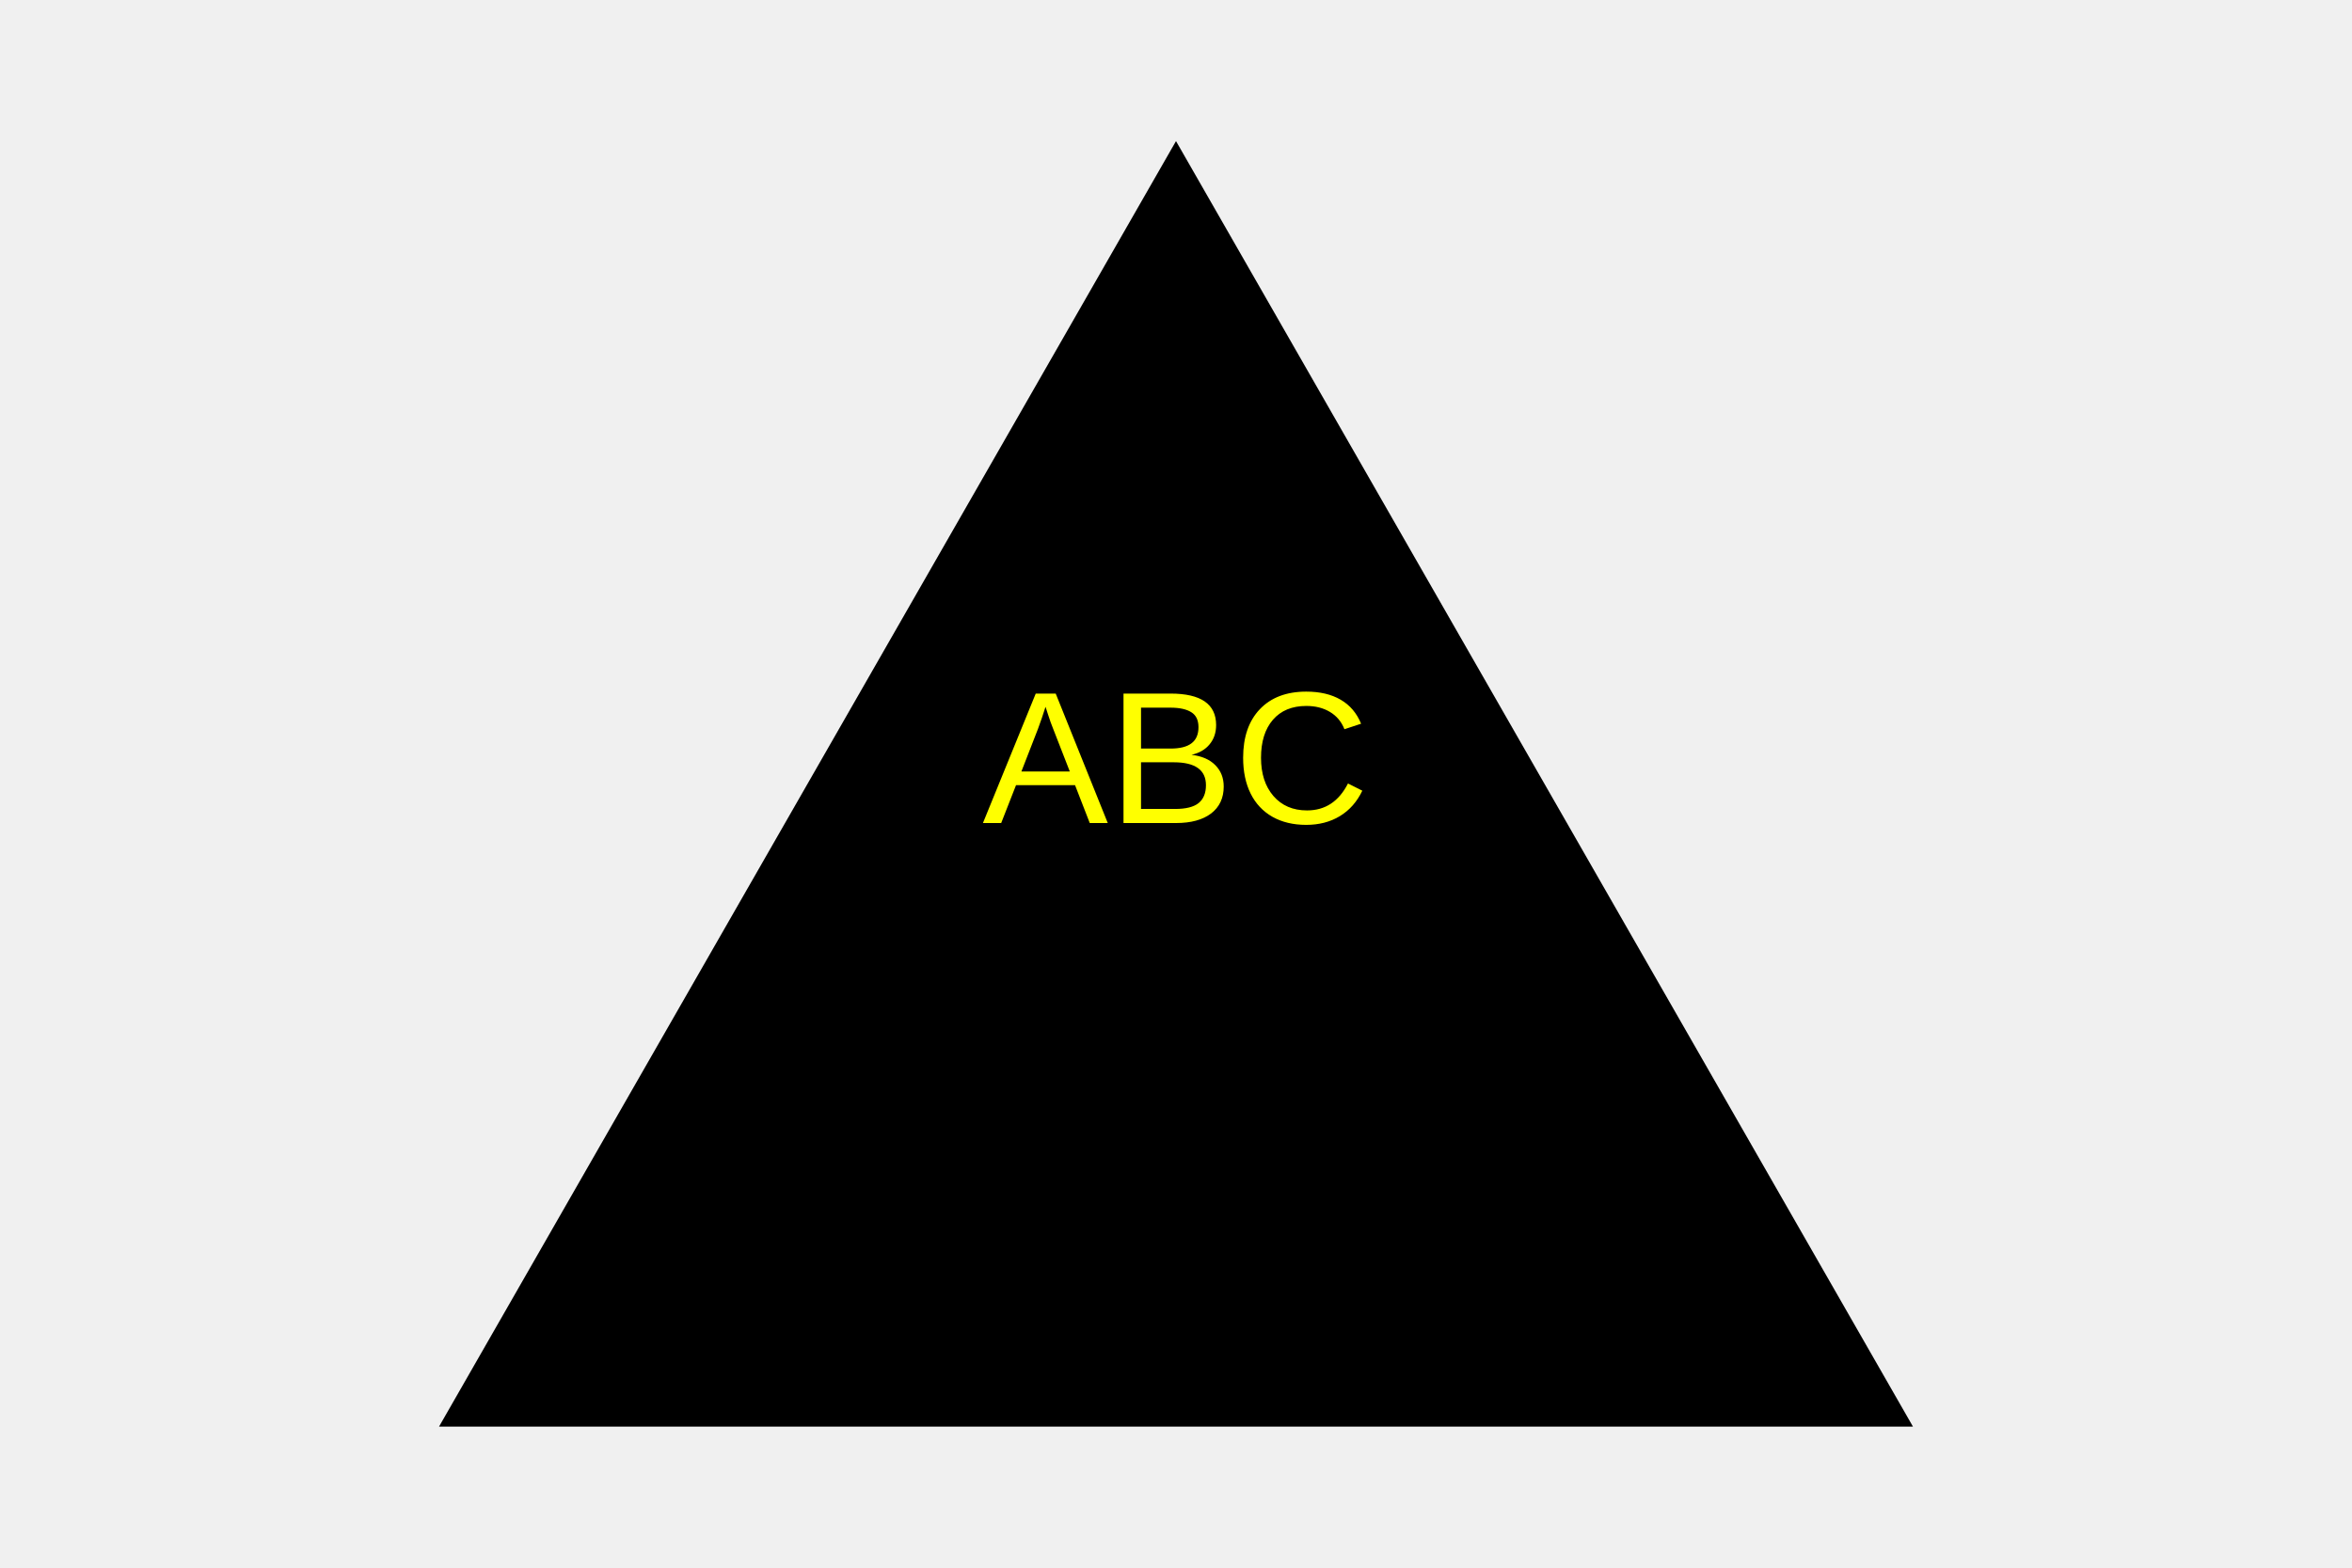
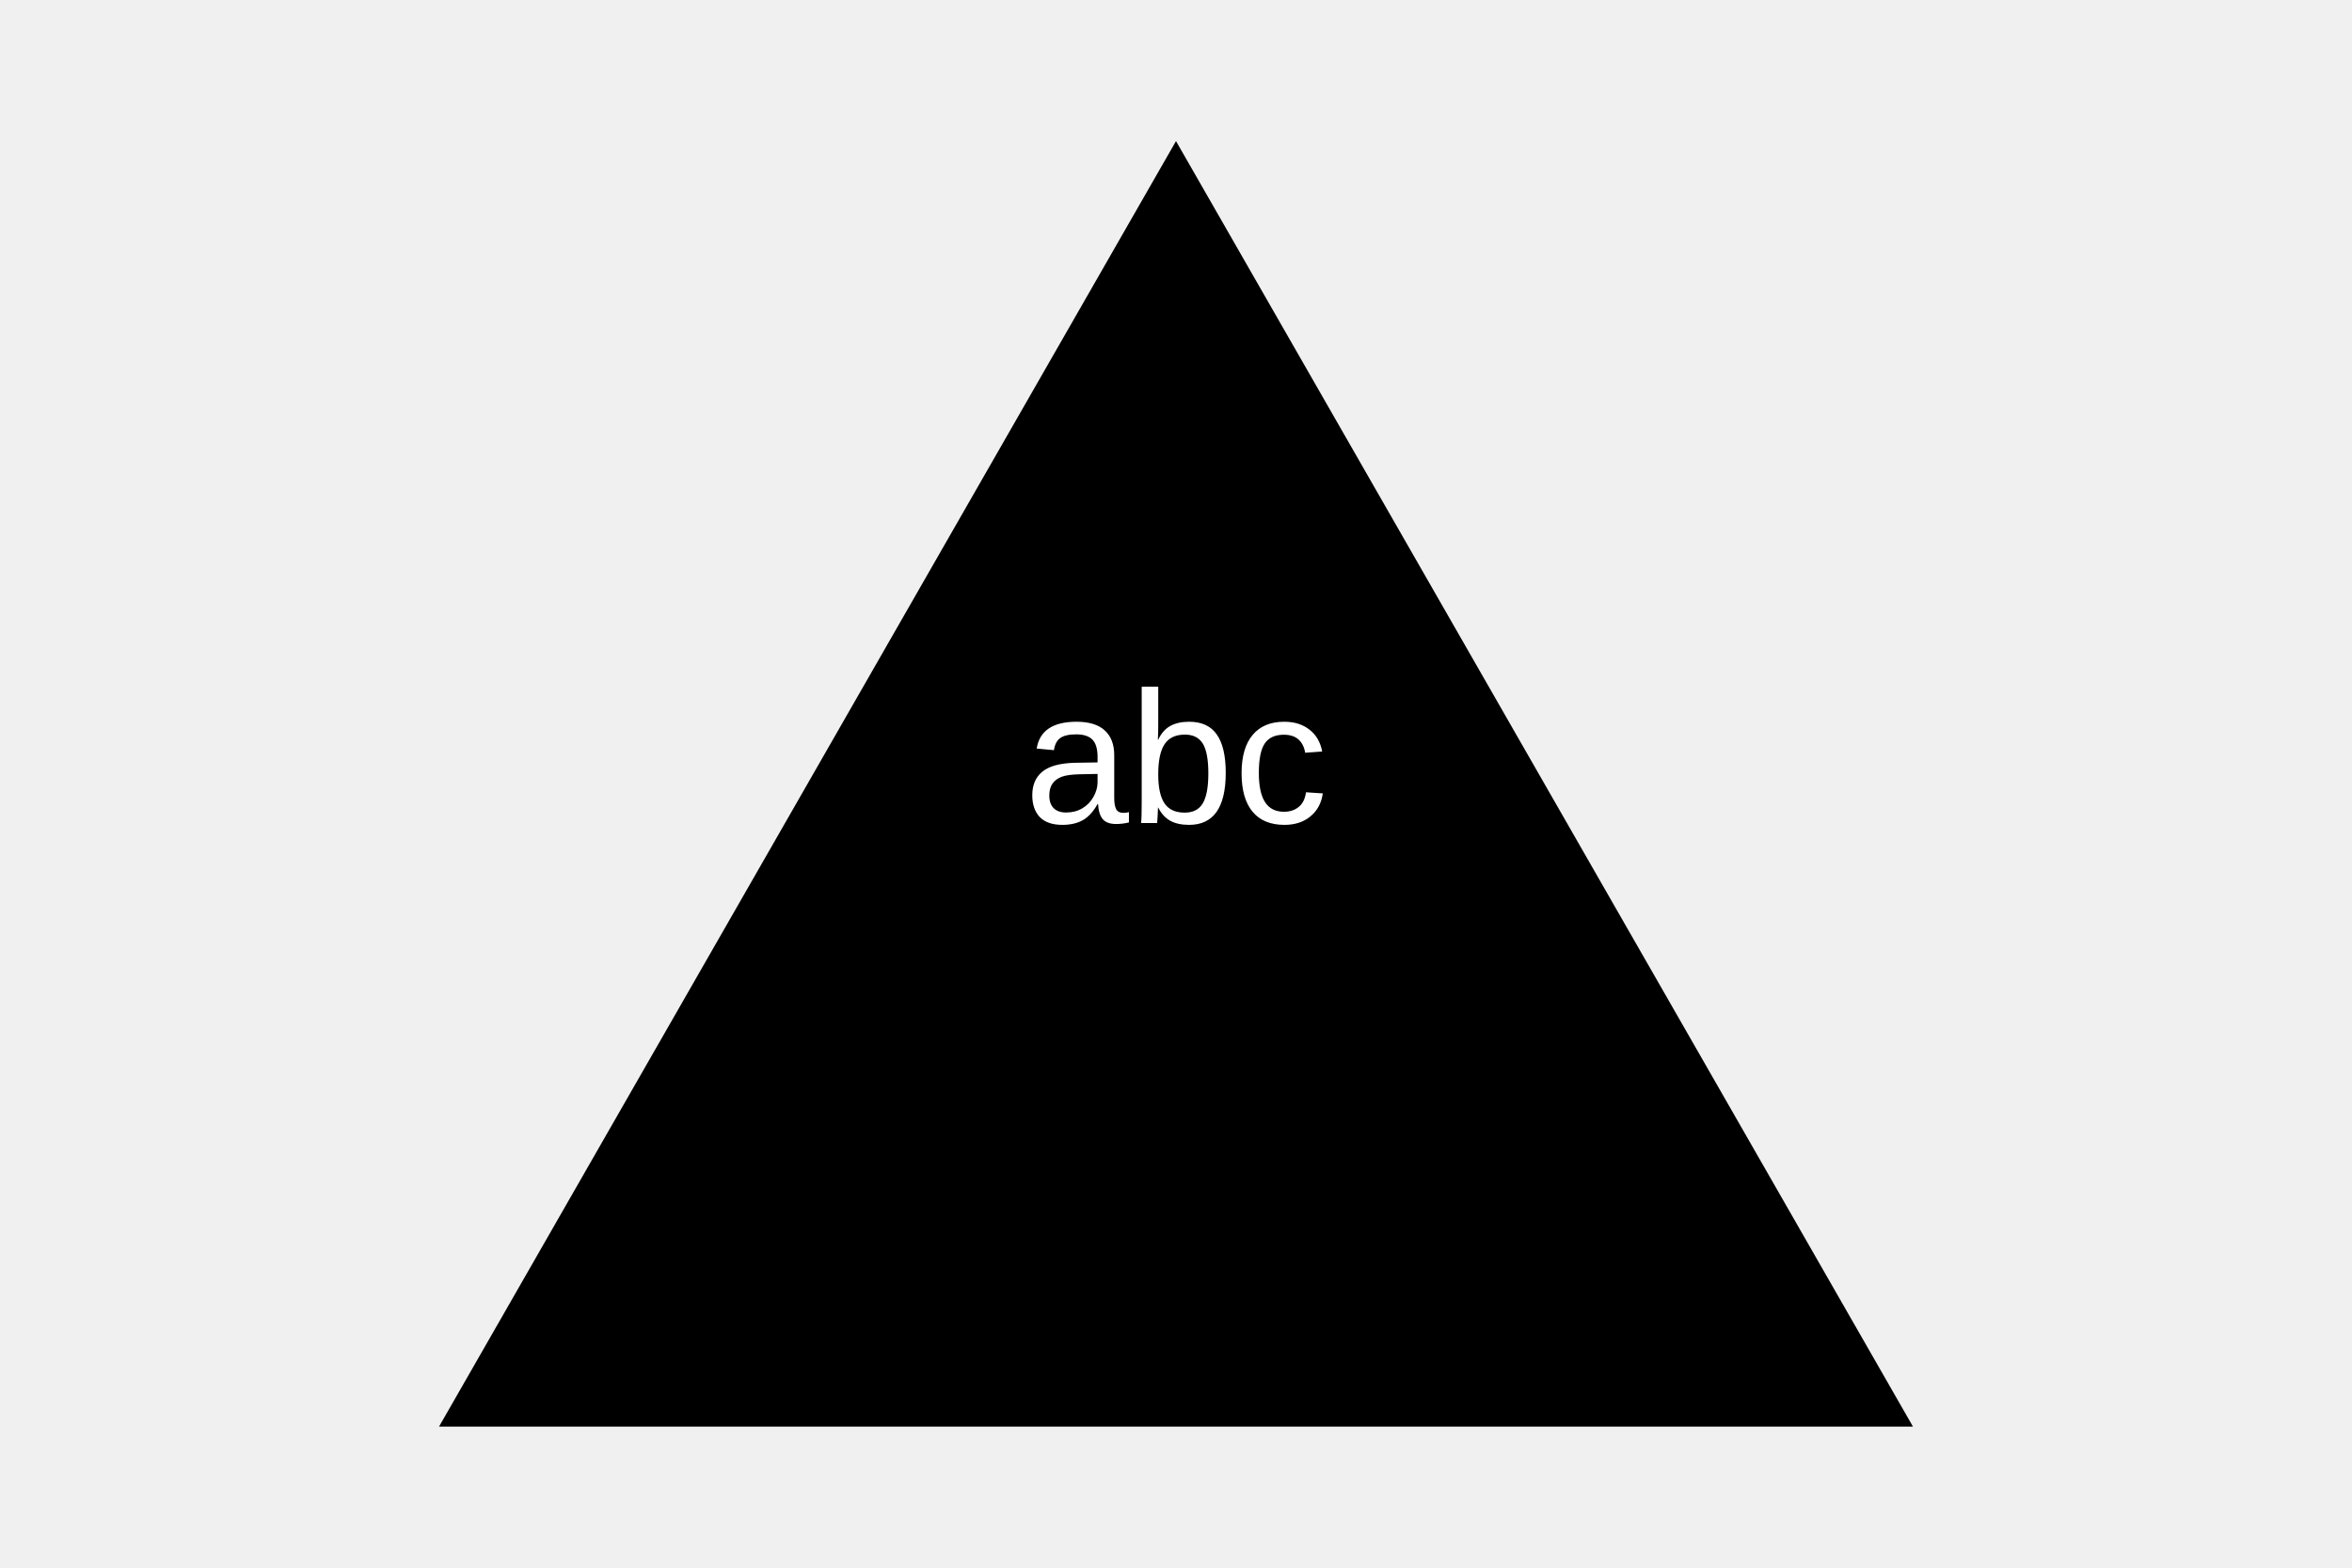
<svg xmlns="http://www.w3.org/2000/svg" width="300" height="200">
  <polygon points="150, 18 244, 182 56, 182" fill="undefined" />
-   <text x="150" y="105" font-family="Arial" font-size="24" text-anchor="middle" fill="yellow">
-                     ABC
+   <text x="150" y="105" font-family="Arial" font-size="24" text-anchor="middle" fill="white">
+                     abc 
                </text>
</svg>
